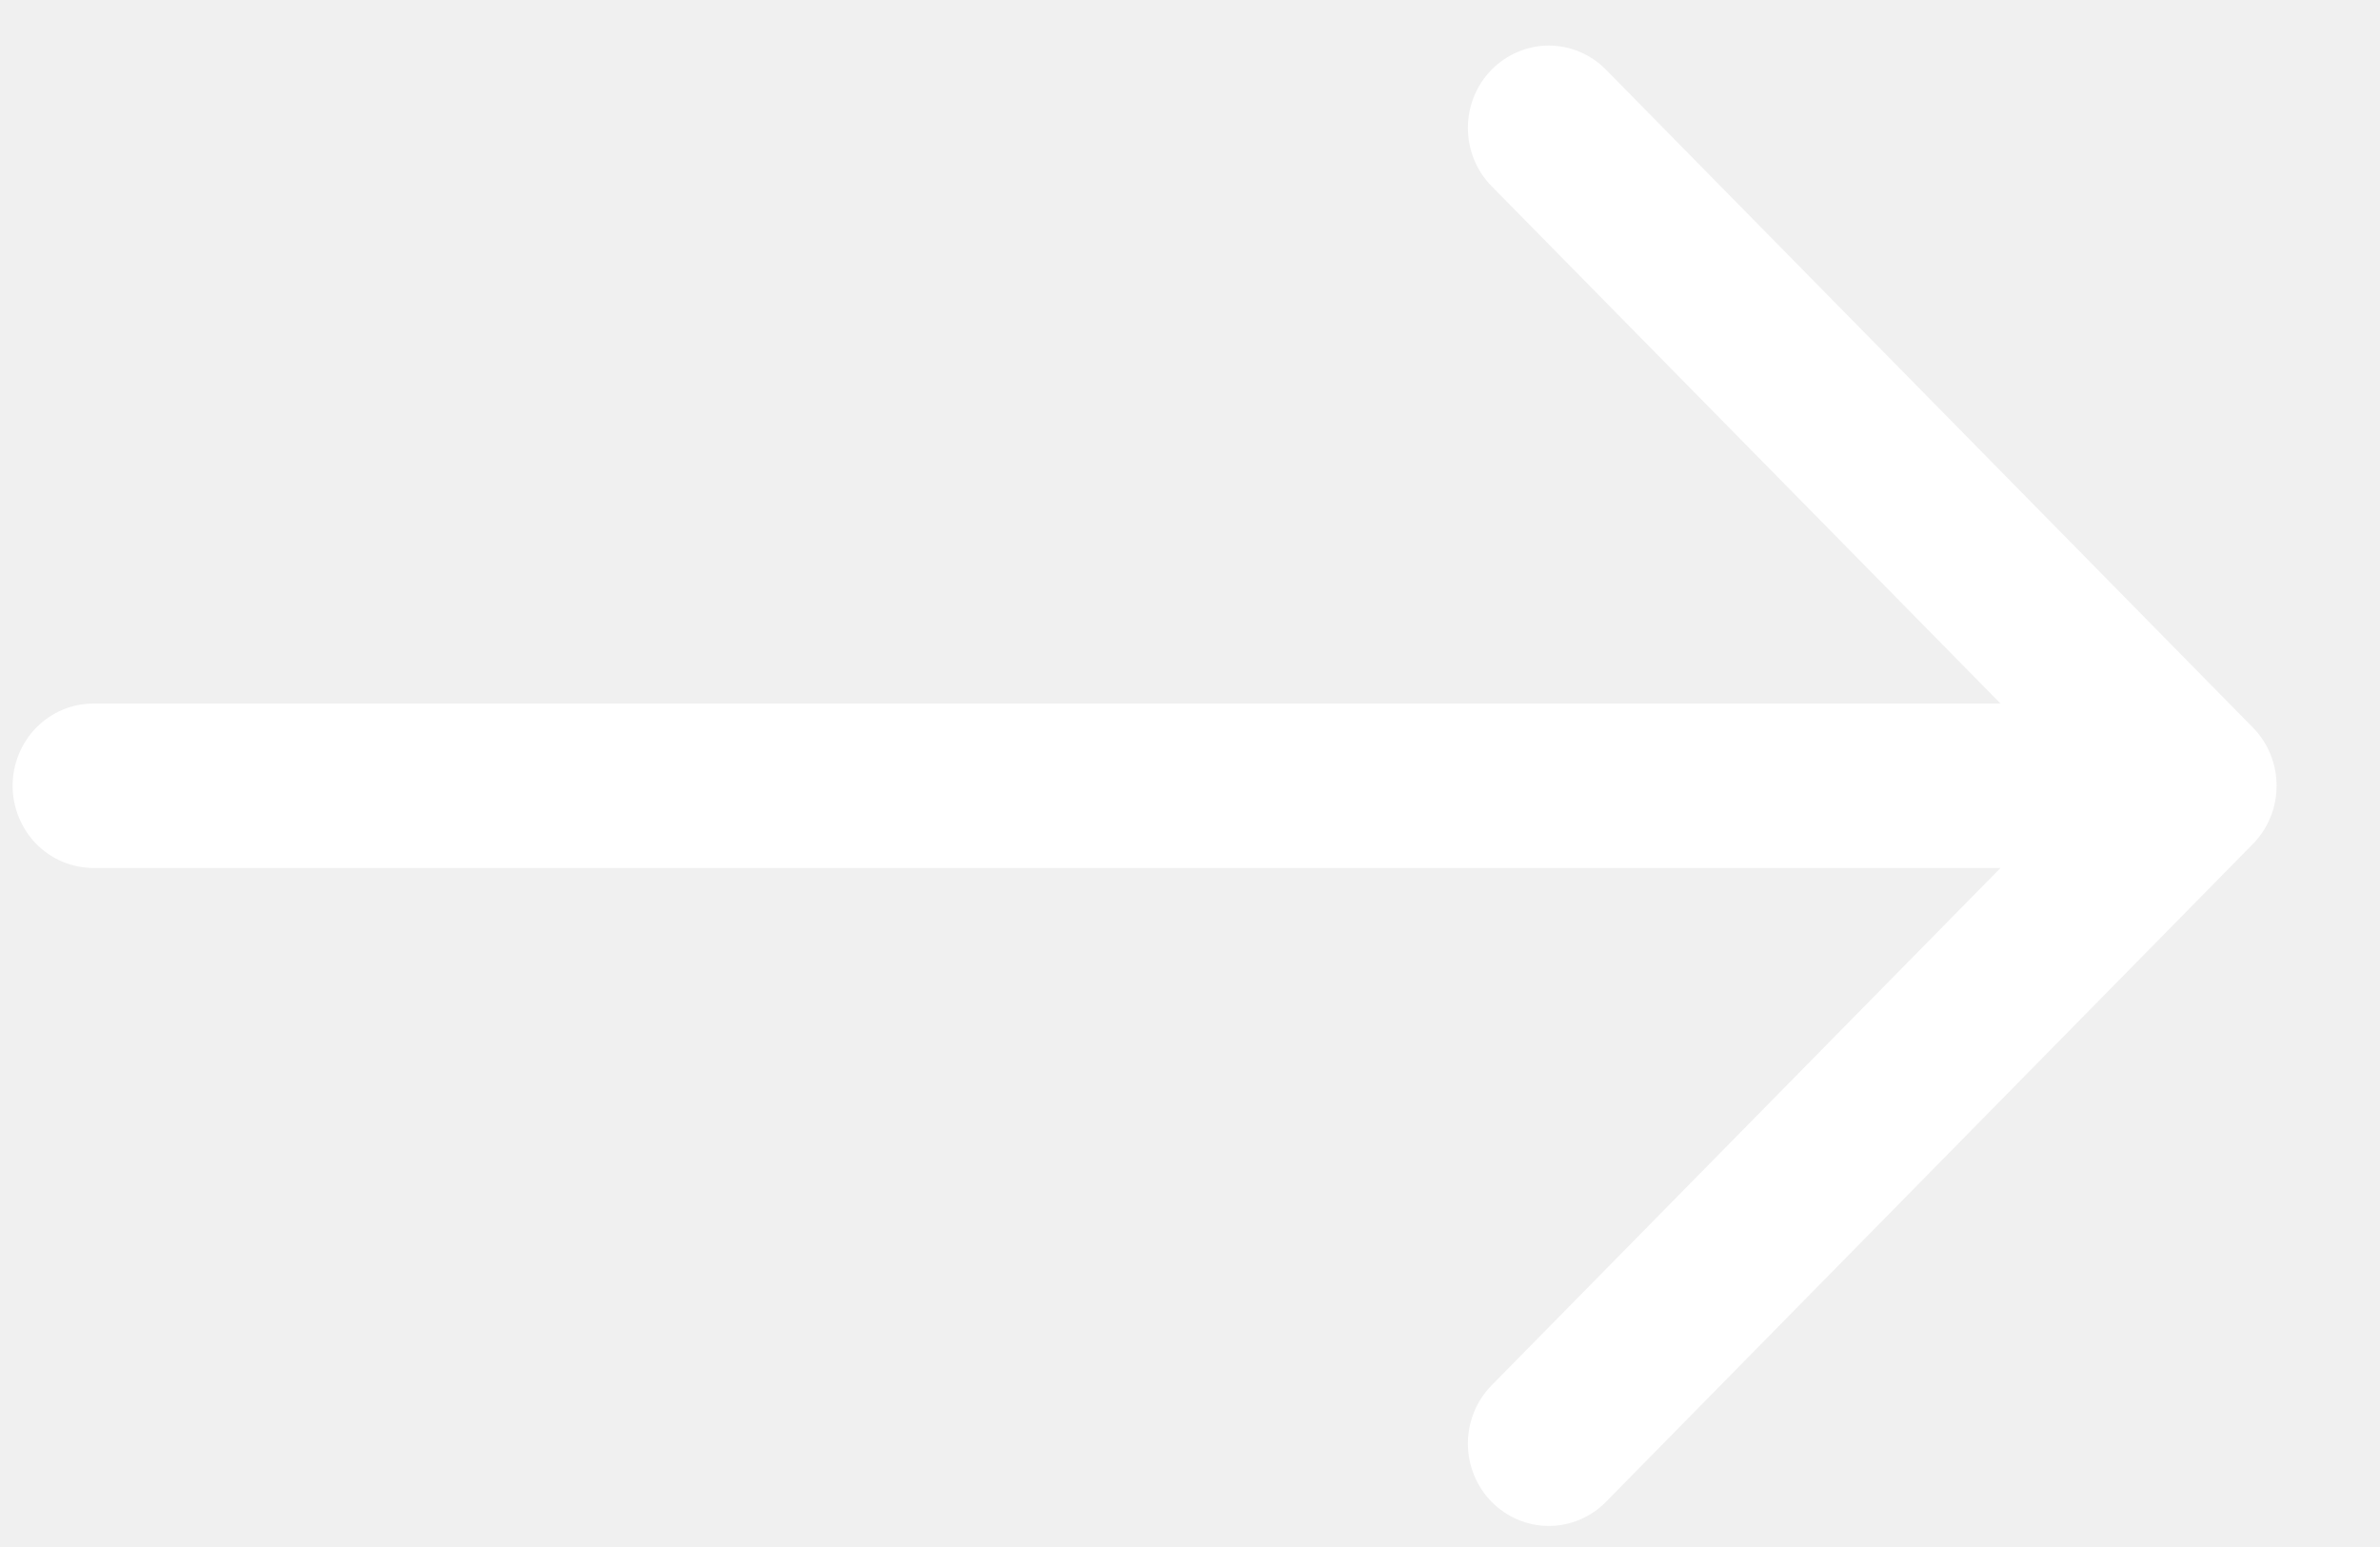
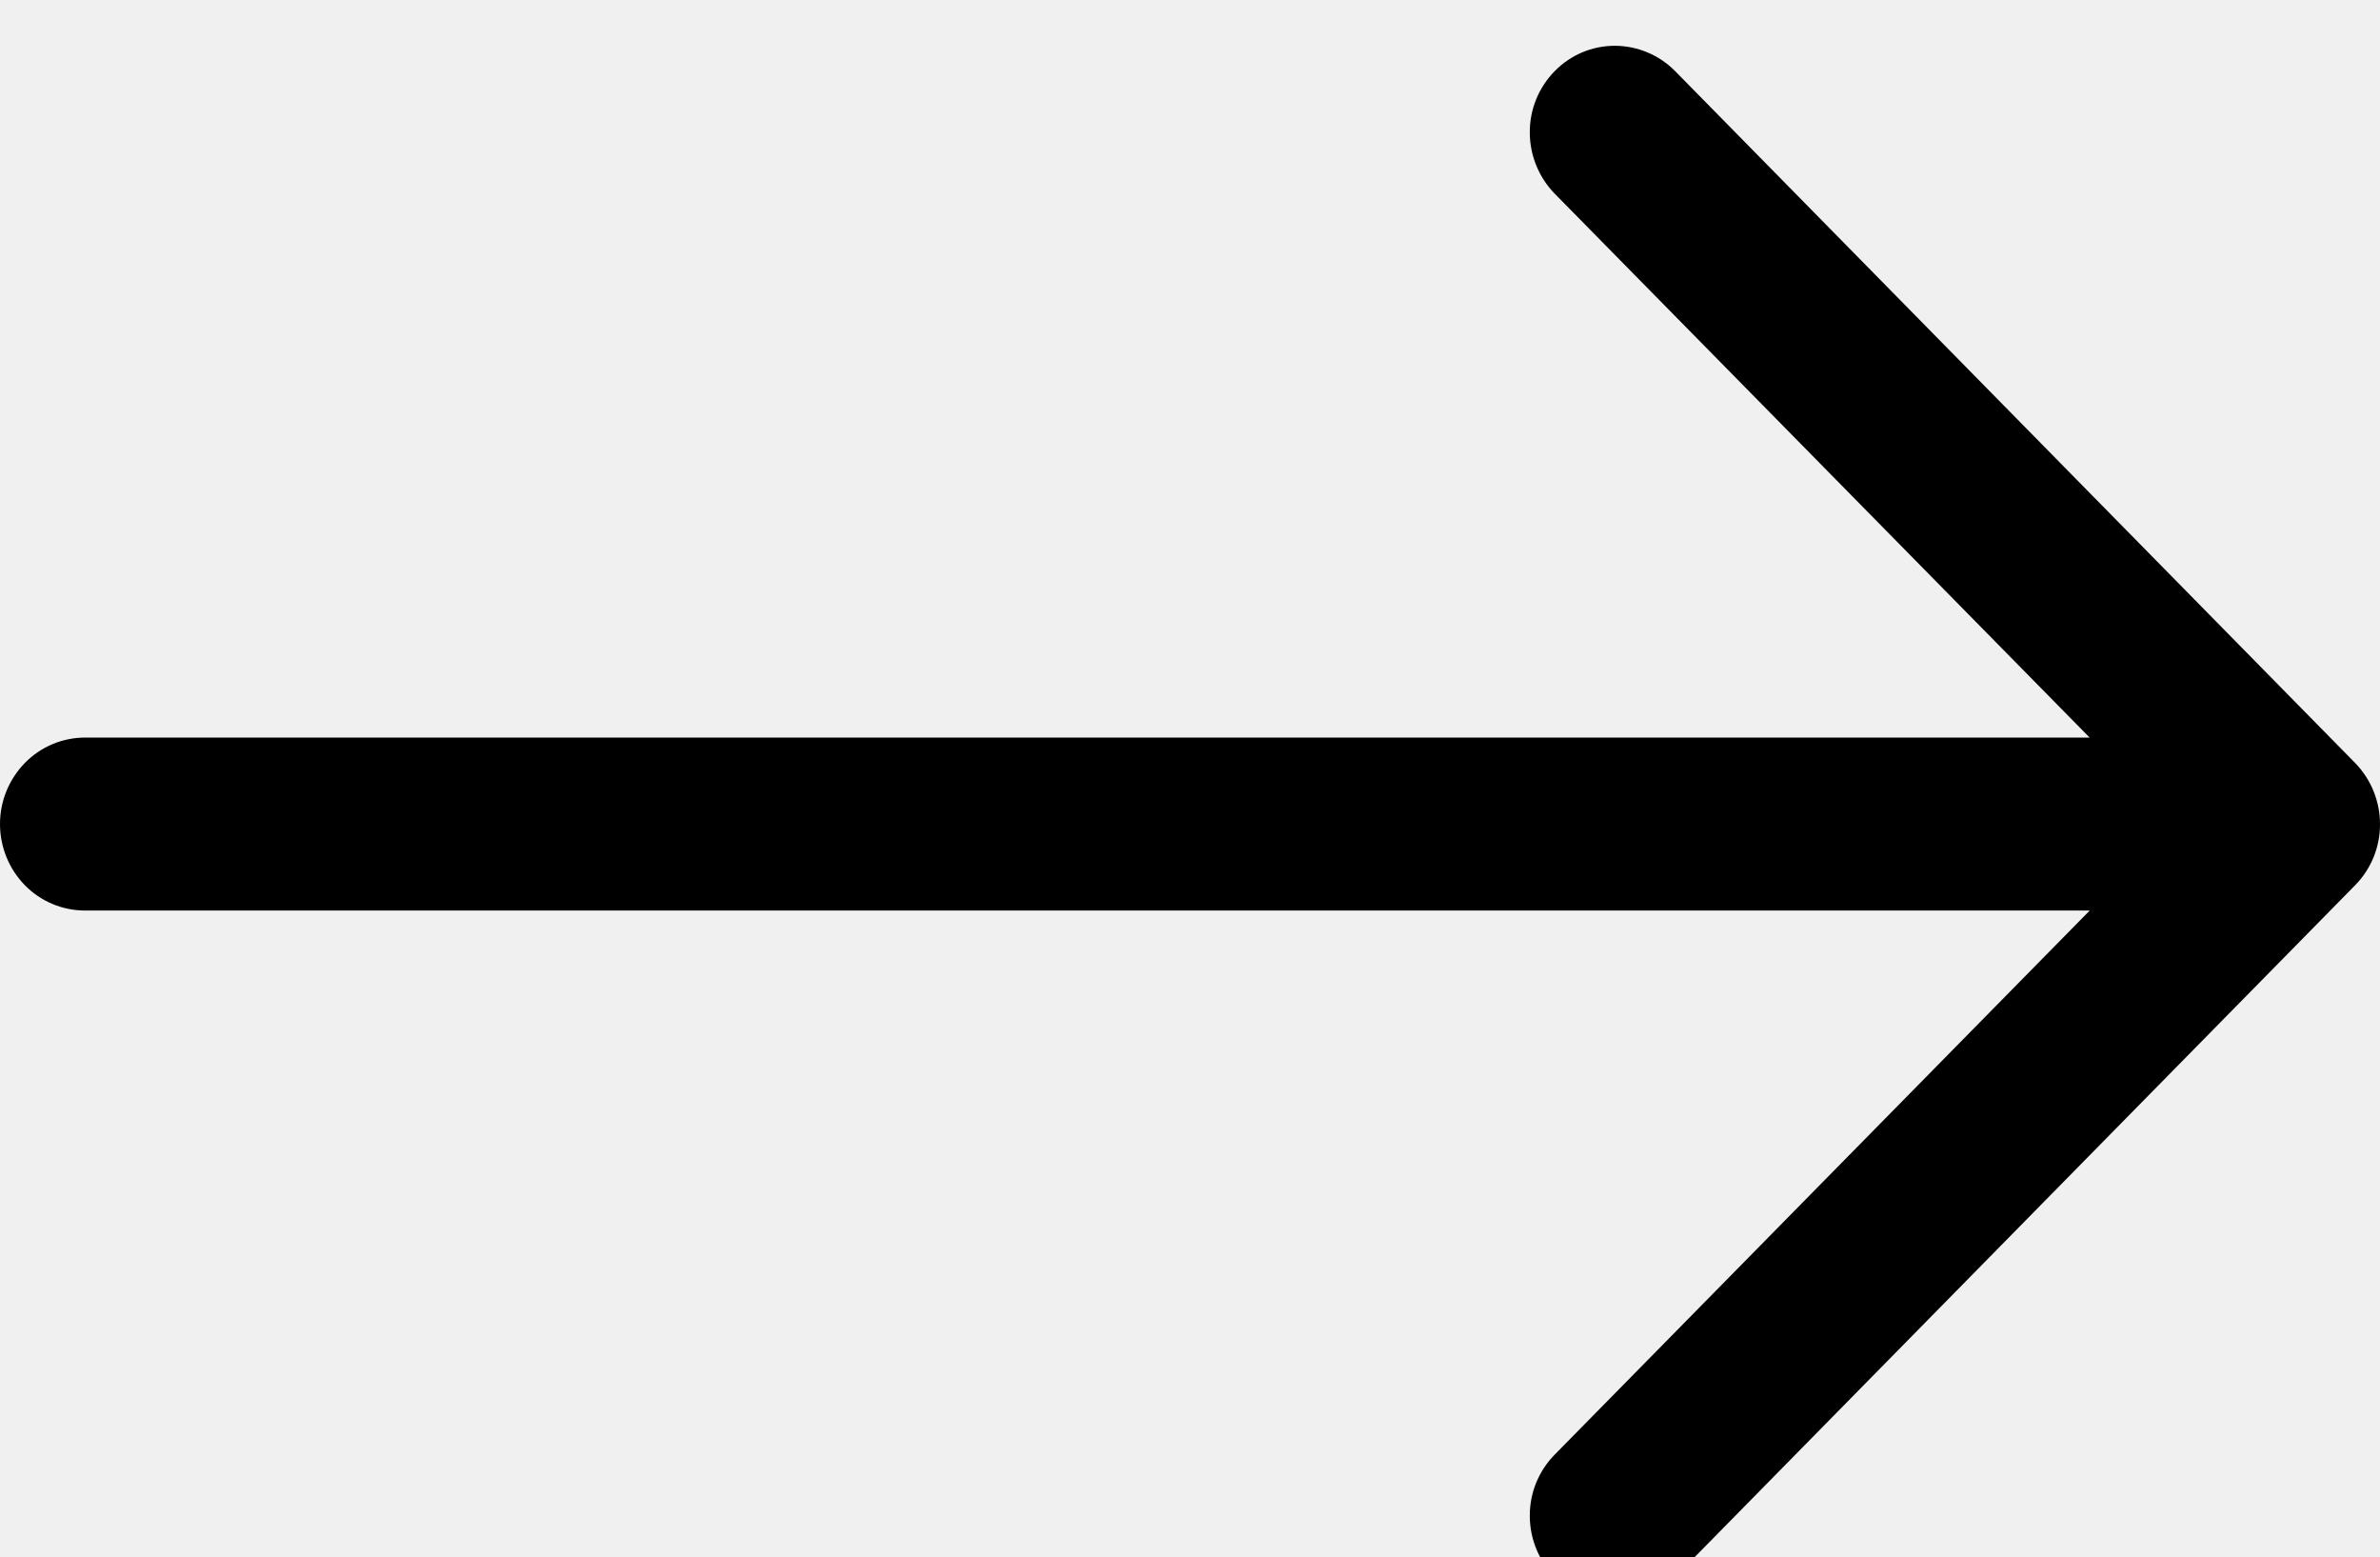
- <svg xmlns="http://www.w3.org/2000/svg" width="20" height="13" viewBox="0 0 20 13" fill="none">
-   <path fill-rule="evenodd" clip-rule="evenodd" d="M0.106 6.603C0.106 6.786 0.178 6.962 0.305 7.092C0.433 7.221 0.605 7.294 0.786 7.294L16.811 7.294L12.534 11.642C12.471 11.706 12.421 11.782 12.387 11.866C12.353 11.95 12.335 12.04 12.335 12.131C12.335 12.222 12.353 12.312 12.387 12.396C12.421 12.479 12.471 12.556 12.534 12.62C12.597 12.684 12.672 12.735 12.755 12.77C12.837 12.805 12.926 12.823 13.015 12.823C13.105 12.823 13.193 12.805 13.276 12.77C13.358 12.735 13.433 12.684 13.496 12.62L18.932 7.092C18.995 7.028 19.045 6.952 19.079 6.868C19.114 6.784 19.131 6.694 19.131 6.603C19.131 6.512 19.114 6.422 19.079 6.338C19.045 6.254 18.995 6.178 18.932 6.114L13.496 0.586C13.433 0.522 13.358 0.471 13.276 0.436C13.193 0.401 13.105 0.383 13.015 0.383C12.926 0.383 12.837 0.401 12.755 0.436C12.672 0.471 12.597 0.522 12.534 0.586C12.471 0.65 12.421 0.726 12.387 0.81C12.353 0.894 12.335 0.984 12.335 1.075C12.335 1.166 12.353 1.256 12.387 1.34C12.421 1.424 12.471 1.5 12.534 1.564L16.811 5.912L0.786 5.912C0.605 5.912 0.433 5.985 0.305 6.114C0.178 6.244 0.106 6.42 0.106 6.603Z" fill="white" />
+ <svg xmlns="http://www.w3.org/2000/svg">
+   <path d="M0 9c0 .25.098.49.272.668a.92.92 0 0 0 .657.276h21.9l-5.845 5.942a.947.947 0 0 0-.272.669.96.96 0 0 0 .272.668.93.93 0 0 0 .658.277.917.917 0 0 0 .657-.277l7.428-7.554A.945.945 0 0 0 26 9a.958.958 0 0 0-.273-.669L18.3.777A.928.928 0 0 0 17.642.5a.916.916 0 0 0-.658.277.947.947 0 0 0-.272.668.96.96 0 0 0 .272.67l5.844 5.94H.928a.92.92 0 0 0-.656.277A.953.953 0 0 0 0 9Z" />
</svg>
